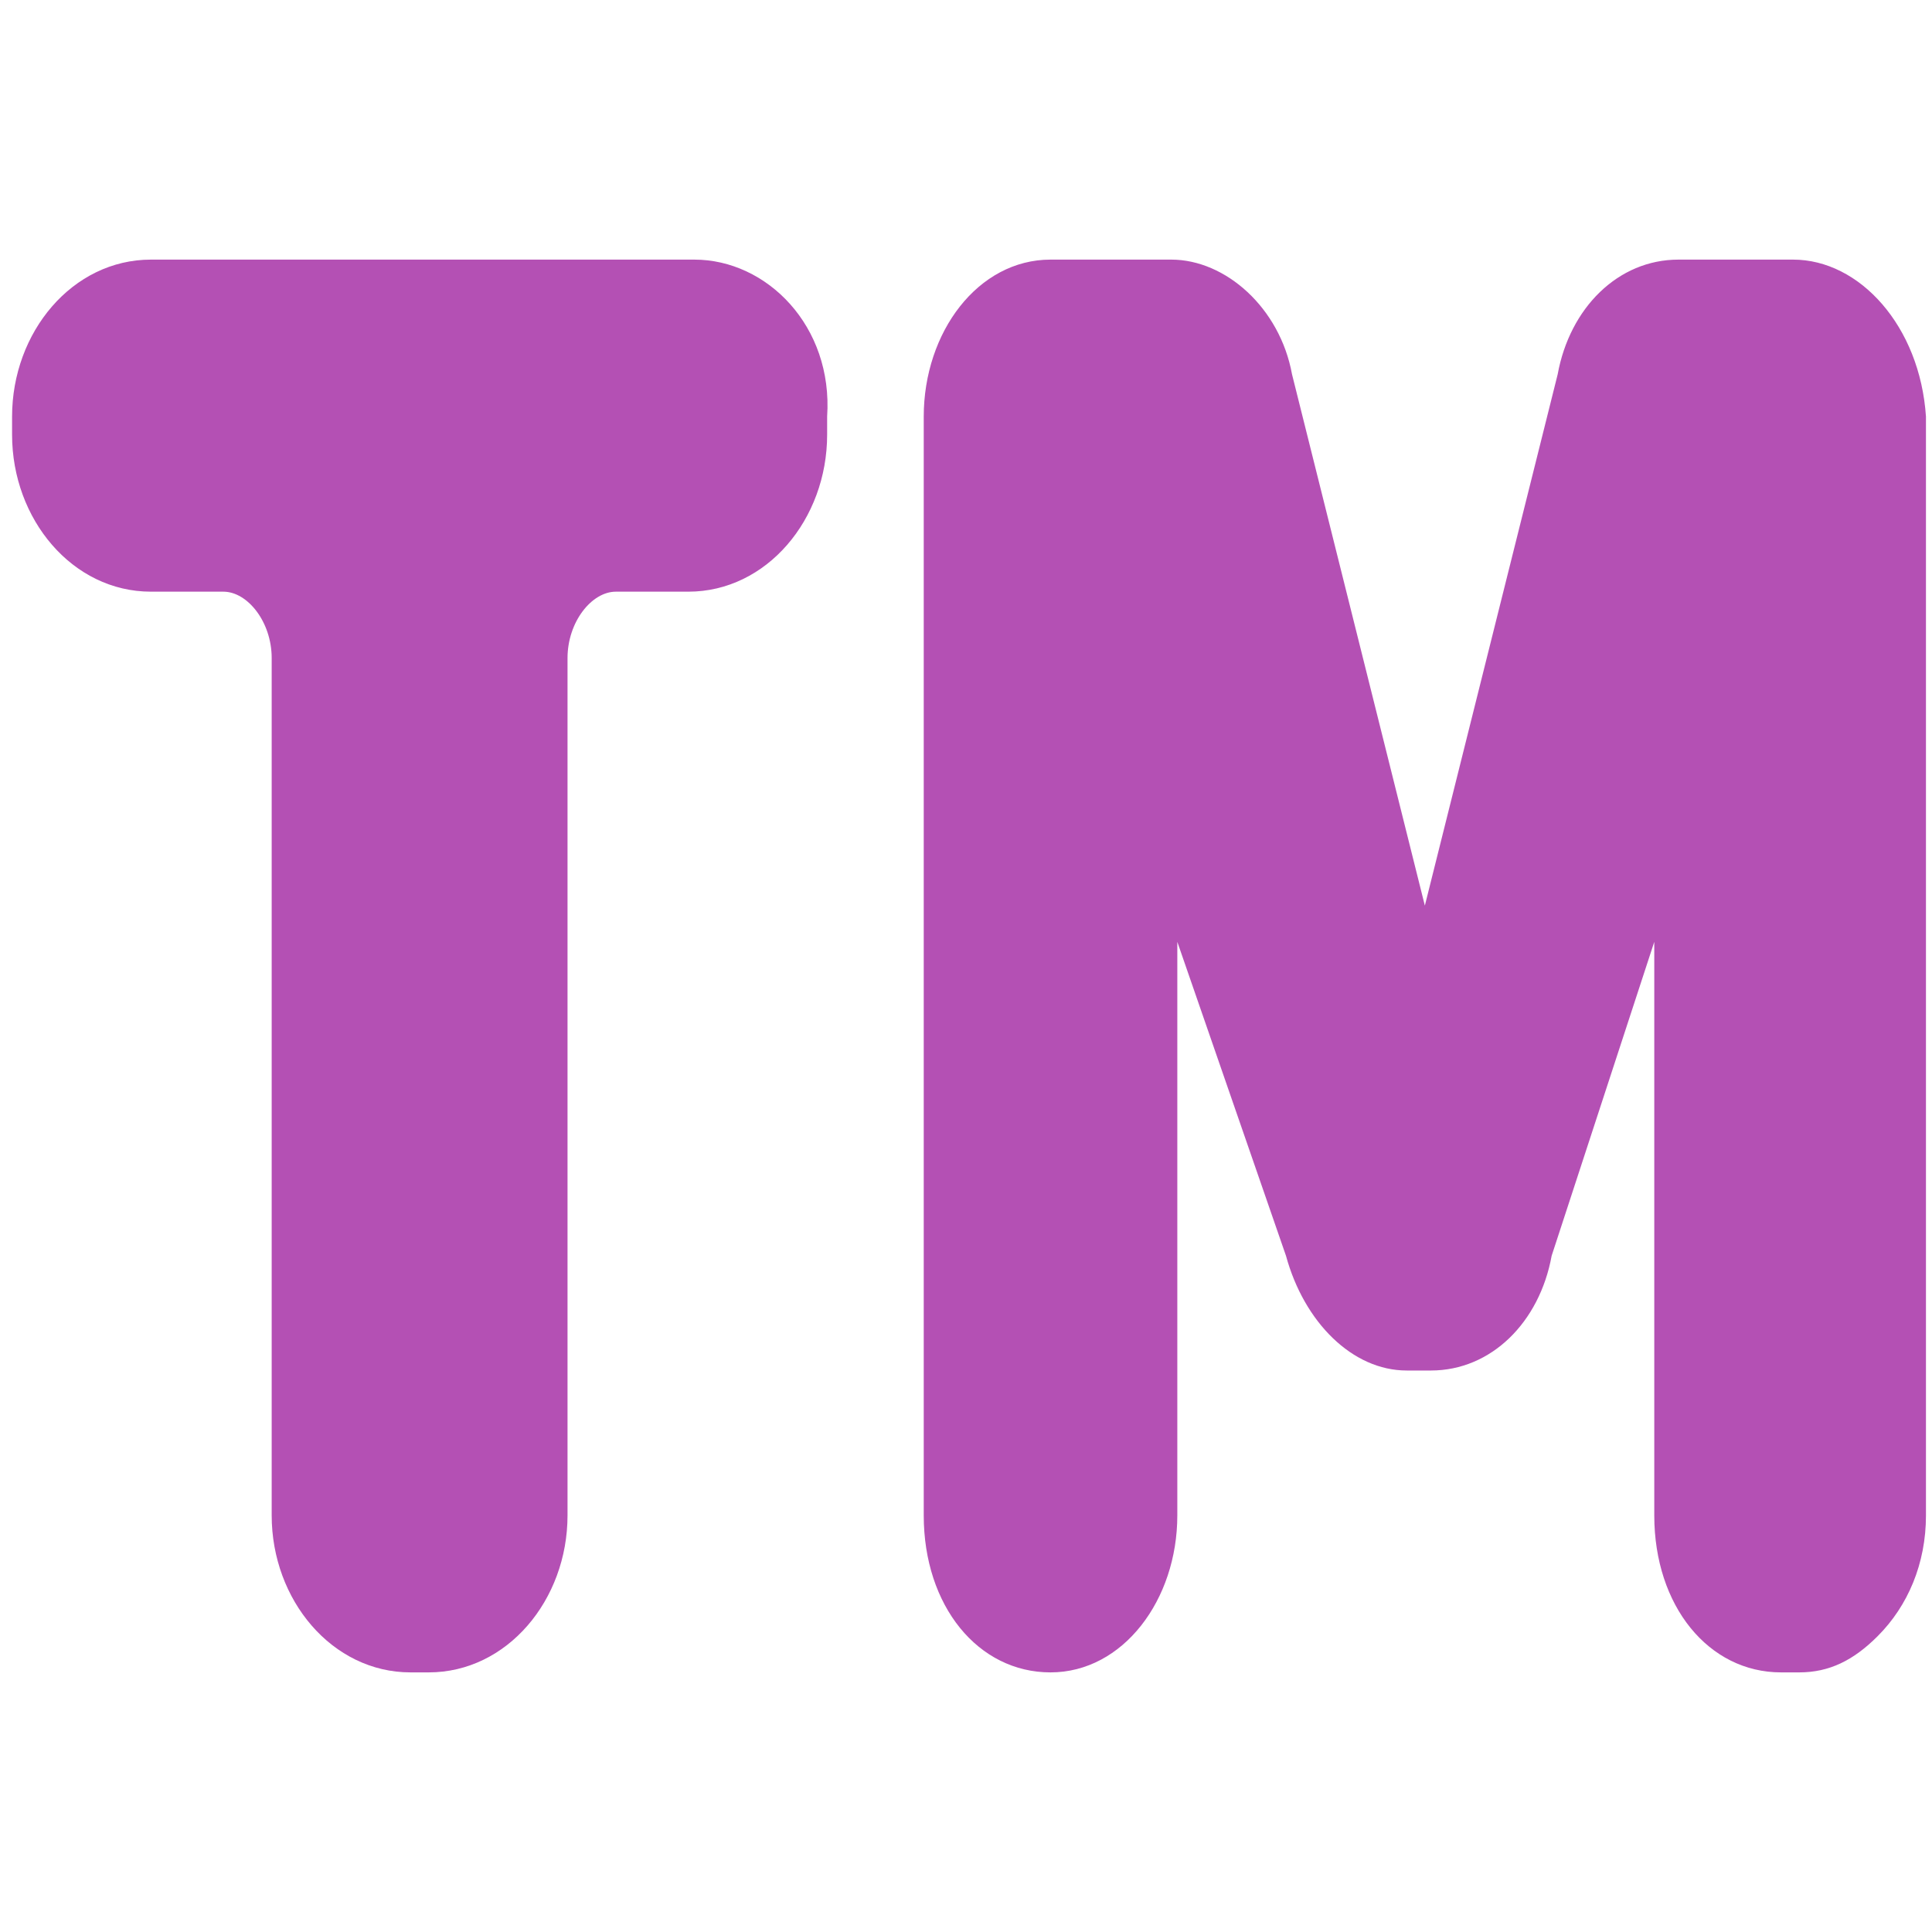
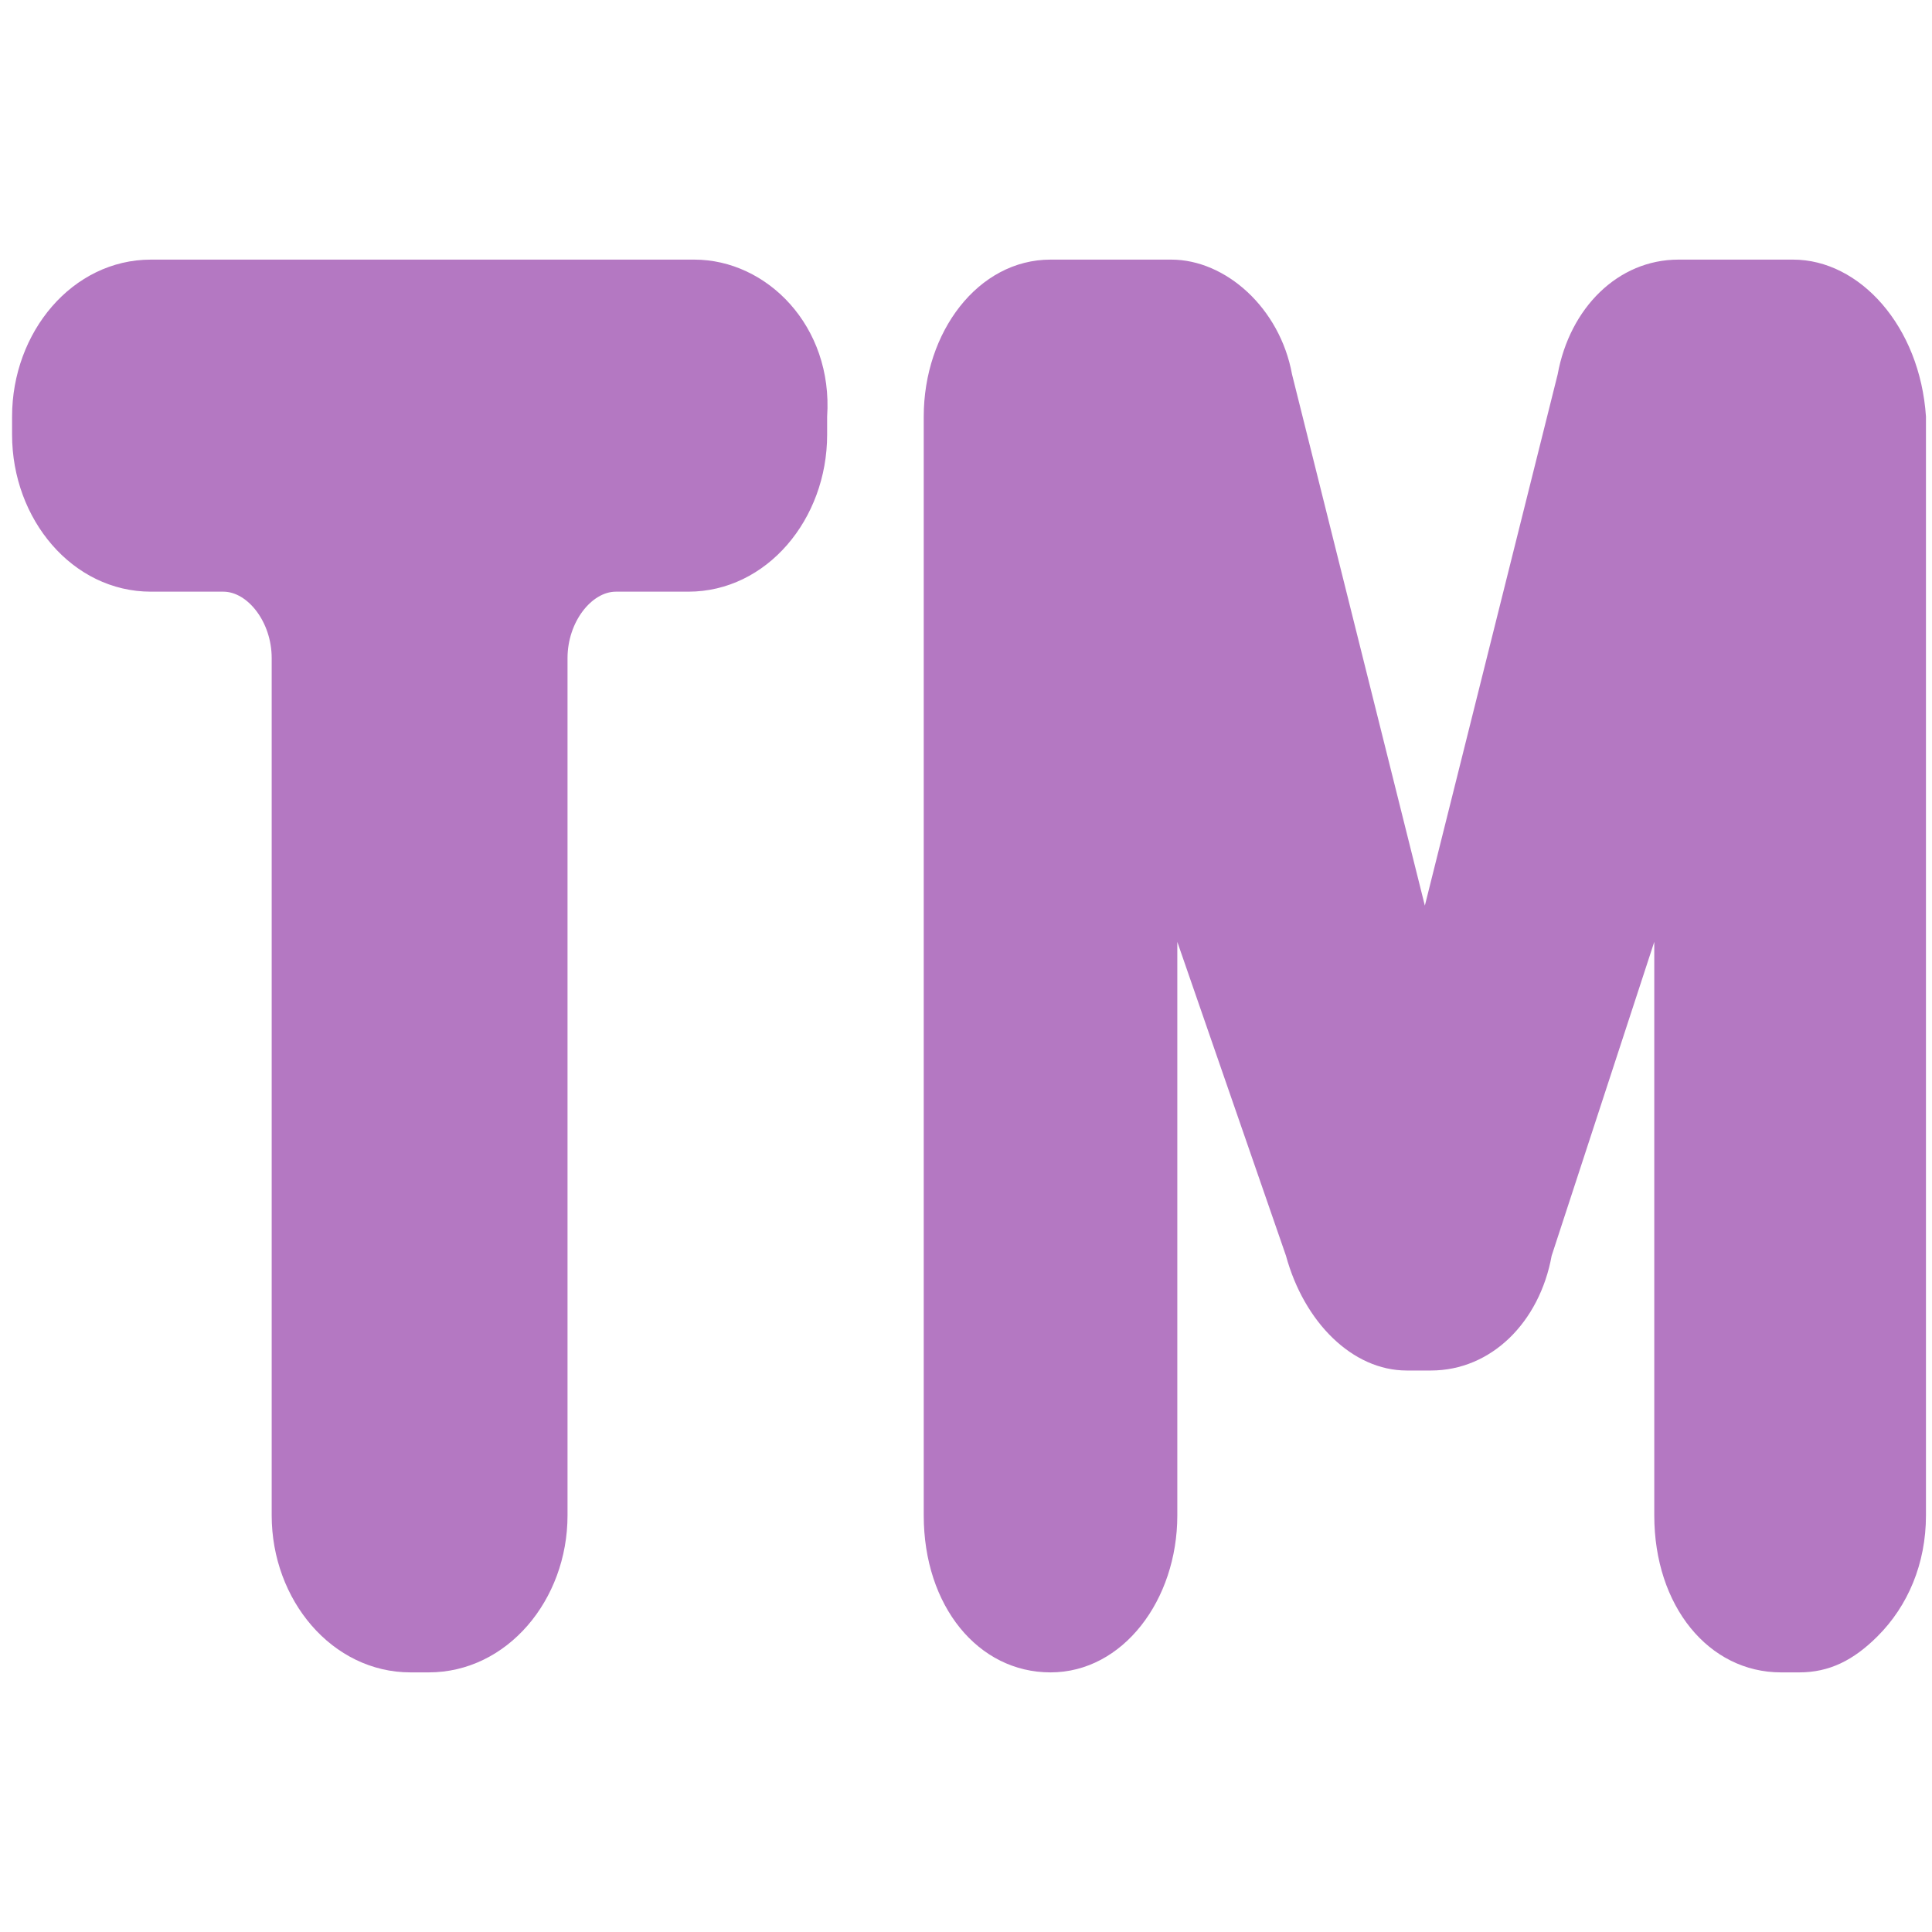
<svg xmlns="http://www.w3.org/2000/svg" version="1.1" id="Слой_1" x="0px" y="0px" viewBox="0 0 32 32" style="enable-background:new 0 0 32 32;" xml:space="preserve">
  <style type="text/css">
- 	.st0{fill:#B450B4;}
+ 	.st0{fill:#b478c2;}
</style>
  <g>
    <path class="st0" d="M6.8,27.4c-1.1,0-1.9-1-1.9-2.2l0-14.2c0-0.8-0.5-1.5-1.2-1.5H2.5c-0.5,0-1-0.2-1.4-0.7   c-0.3-0.4-0.5-1-0.5-1.6V6.9c0-1.2,0.9-2.2,1.9-2.2h8.9c1.1,0,1.9,1,1.9,2.2v0.3c0,1.2-0.9,2.2-1.9,2.2h-1.2   c-0.6,0-1.2,0.7-1.2,1.5l0,14.2c0,1.2-0.9,2.2-1.9,2.2H6.8z" />
    <path class="st0" d="M11.5,5C12.3,5,13,5.8,13,6.9v0.3c0,1-0.7,1.9-1.5,1.9h-1.2c-0.8,0-1.5,0.8-1.5,1.9l0,14.2   c0,1-0.7,1.9-1.5,1.9H6.8c-0.8,0-1.5-0.8-1.5-1.9l0-14.2c0-1-0.7-1.9-1.5-1.9H2.5c0,0,0,0,0,0C1.7,9,1,8.2,1,7.2V6.9   C1,5.8,1.7,5,2.5,5H11.5 M11.5,4.3H2.5c-1.3,0-2.3,1.2-2.3,2.6v0.3c0,1.4,1,2.6,2.3,2.6l1.2,0c0.4,0,0.8,0.5,0.8,1.1l0,14.2   c0,1.4,1,2.6,2.3,2.6h0.3c1.3,0,2.3-1.2,2.3-2.6l0-14.2c0-0.6,0.4-1.1,0.8-1.1h1.2c1.3,0,2.3-1.2,2.3-2.6V6.9   C13.8,5.4,12.7,4.3,11.5,4.3L11.5,4.3z" />
  </g>
  <g>
    <path class="st0" d="M17.3,27.4c-0.9,0-1.7-1-1.7-2.2l0-18.2c0-1.2,0.8-2.2,1.7-2.2h2c0.8,0,1.4,0.7,1.7,1.6l2.4,9.7   c0.1,0.3,0.1,0.4,0.2,0.4c0,0,0.1-0.2,0.1-0.4l2.4-9.7c0.2-1,0.9-1.6,1.6-1.6h1.9c0.9,0,1.7,1,1.7,2.2l0,18.2   c0,0.7-0.2,1.3-0.7,1.8c-0.3,0.3-0.7,0.5-1,0.5h-0.3c-0.9,0-1.7-1-1.7-2.2c0,0,0-11.7,0-11.9l-2.4,7.5c-0.2,0.9-0.9,1.6-1.6,1.6   h-0.4c-0.8,0-1.4-0.7-1.6-1.6L19,13.3c0,0.5,0,1,0,1.5l0,10.3C19,26.4,18.3,27.4,17.3,27.4z" />
    <path class="st0" d="M29.7,5C30.4,5,31,5.9,31,6.9l0,18.2c0,1-0.6,1.9-1.3,1.9h-0.3c-0.7,0-1.3-0.8-1.3-1.9V13.8c0-1.4,0-3,0.1-4.7   h-0.1c-0.1,1.4-0.3,2.3-0.4,2.9l-2.8,8.6c-0.2,0.8-0.7,1.4-1.3,1.4h-0.4c-0.6,0-1.1-0.5-1.3-1.3l-2.9-8.4c-0.1-0.4-0.2-1.4-0.4-3.1   h-0.1c0.1,2.2,0.1,4.1,0.1,5.7l0,10.3c0,1-0.6,1.9-1.3,1.9c-0.7,0-1.3-0.8-1.3-1.9l0-18.2c0-1,0.6-1.9,1.3-1.9h2   c0.6,0,1.1,0.6,1.3,1.4L23,16c0.1,0.5,0.3,0.7,0.5,0.7c0.2,0,0.4-0.3,0.5-0.7l2.4-9.6C26.7,5.6,27.2,5,27.8,5H29.7 M29.7,4.3h-1.9   c-1,0-1.8,0.8-2,1.9L23.6,15l-2.2-8.8c-0.2-1.1-1.1-1.9-2-1.9h-2c-1.2,0-2.1,1.2-2.1,2.6l0,18.2c0,1.5,0.9,2.6,2.1,2.6   c1.2,0,2.1-1.2,2.1-2.6l0-9.5l1.8,5.2c0.3,1.1,1.1,1.9,2,1.9h0.4c1,0,1.8-0.8,2-1.9l1.7-5.2v9.5c0,1.5,0.9,2.6,2.1,2.6h0.3   c0.5,0,0.9-0.2,1.3-0.6c0.5-0.5,0.8-1.2,0.8-2l0-18.2C31.8,5.4,30.8,4.3,29.7,4.3L29.7,4.3z" />
  </g>
</svg>
